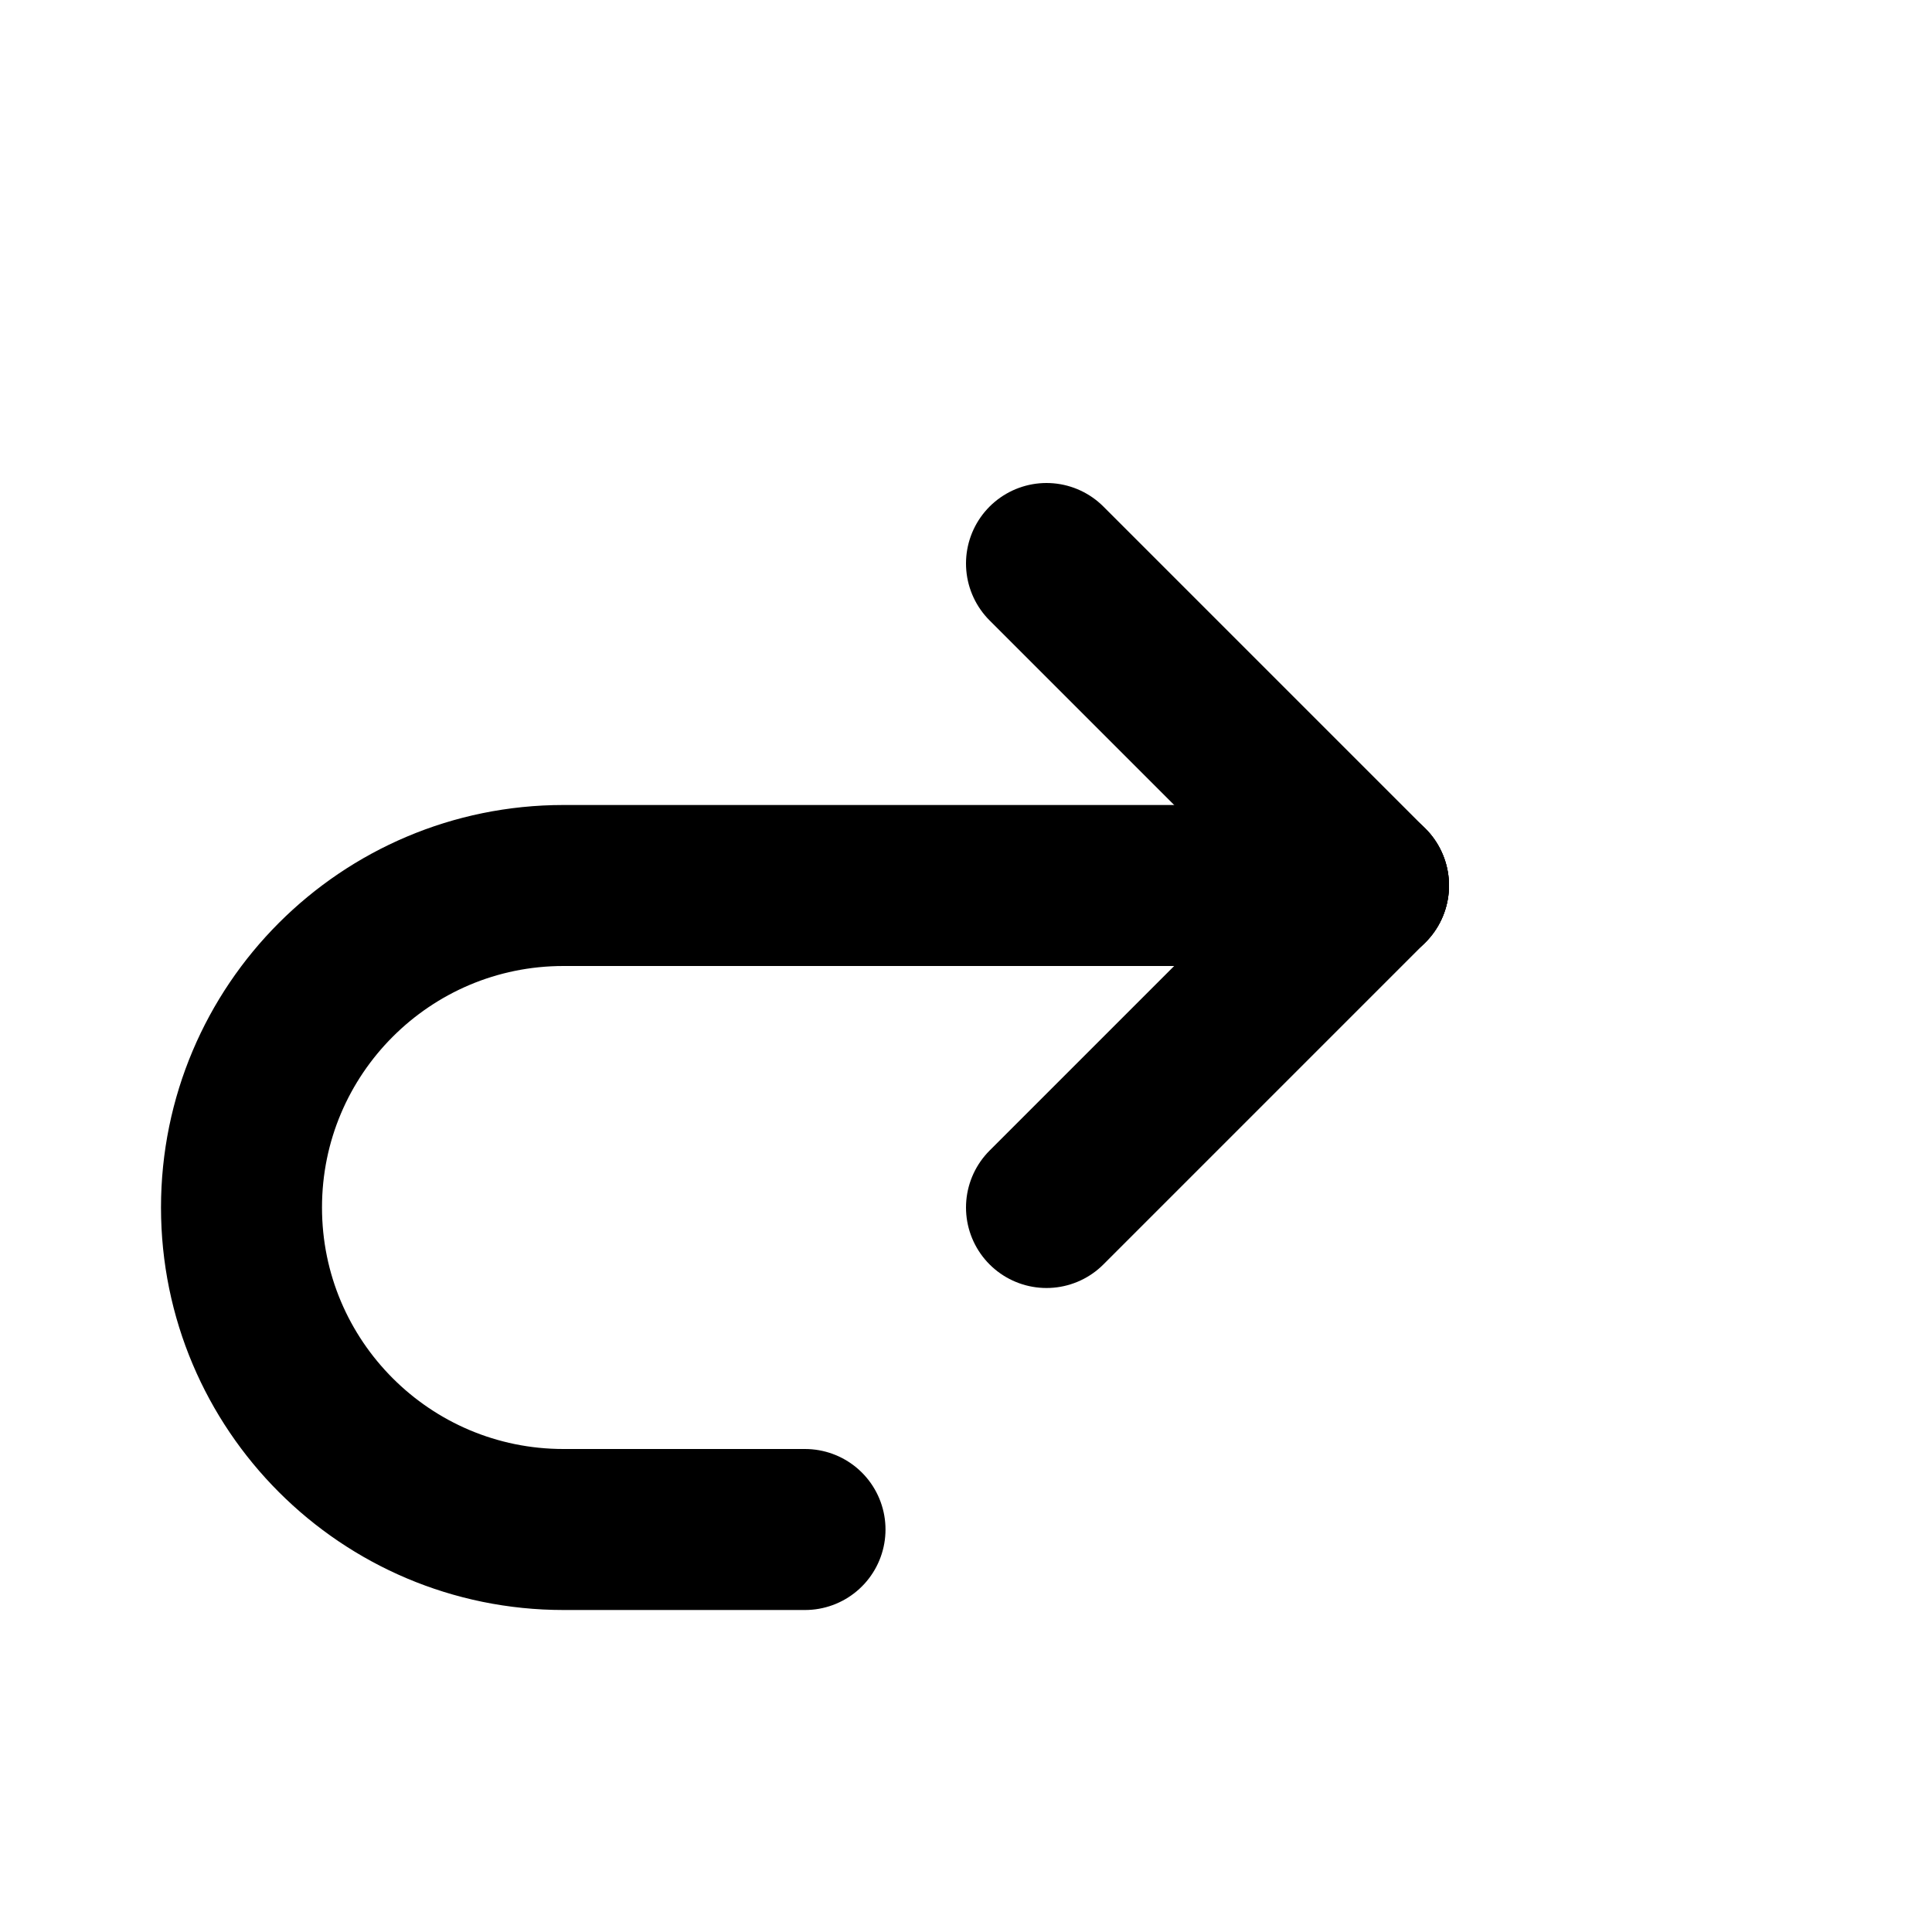
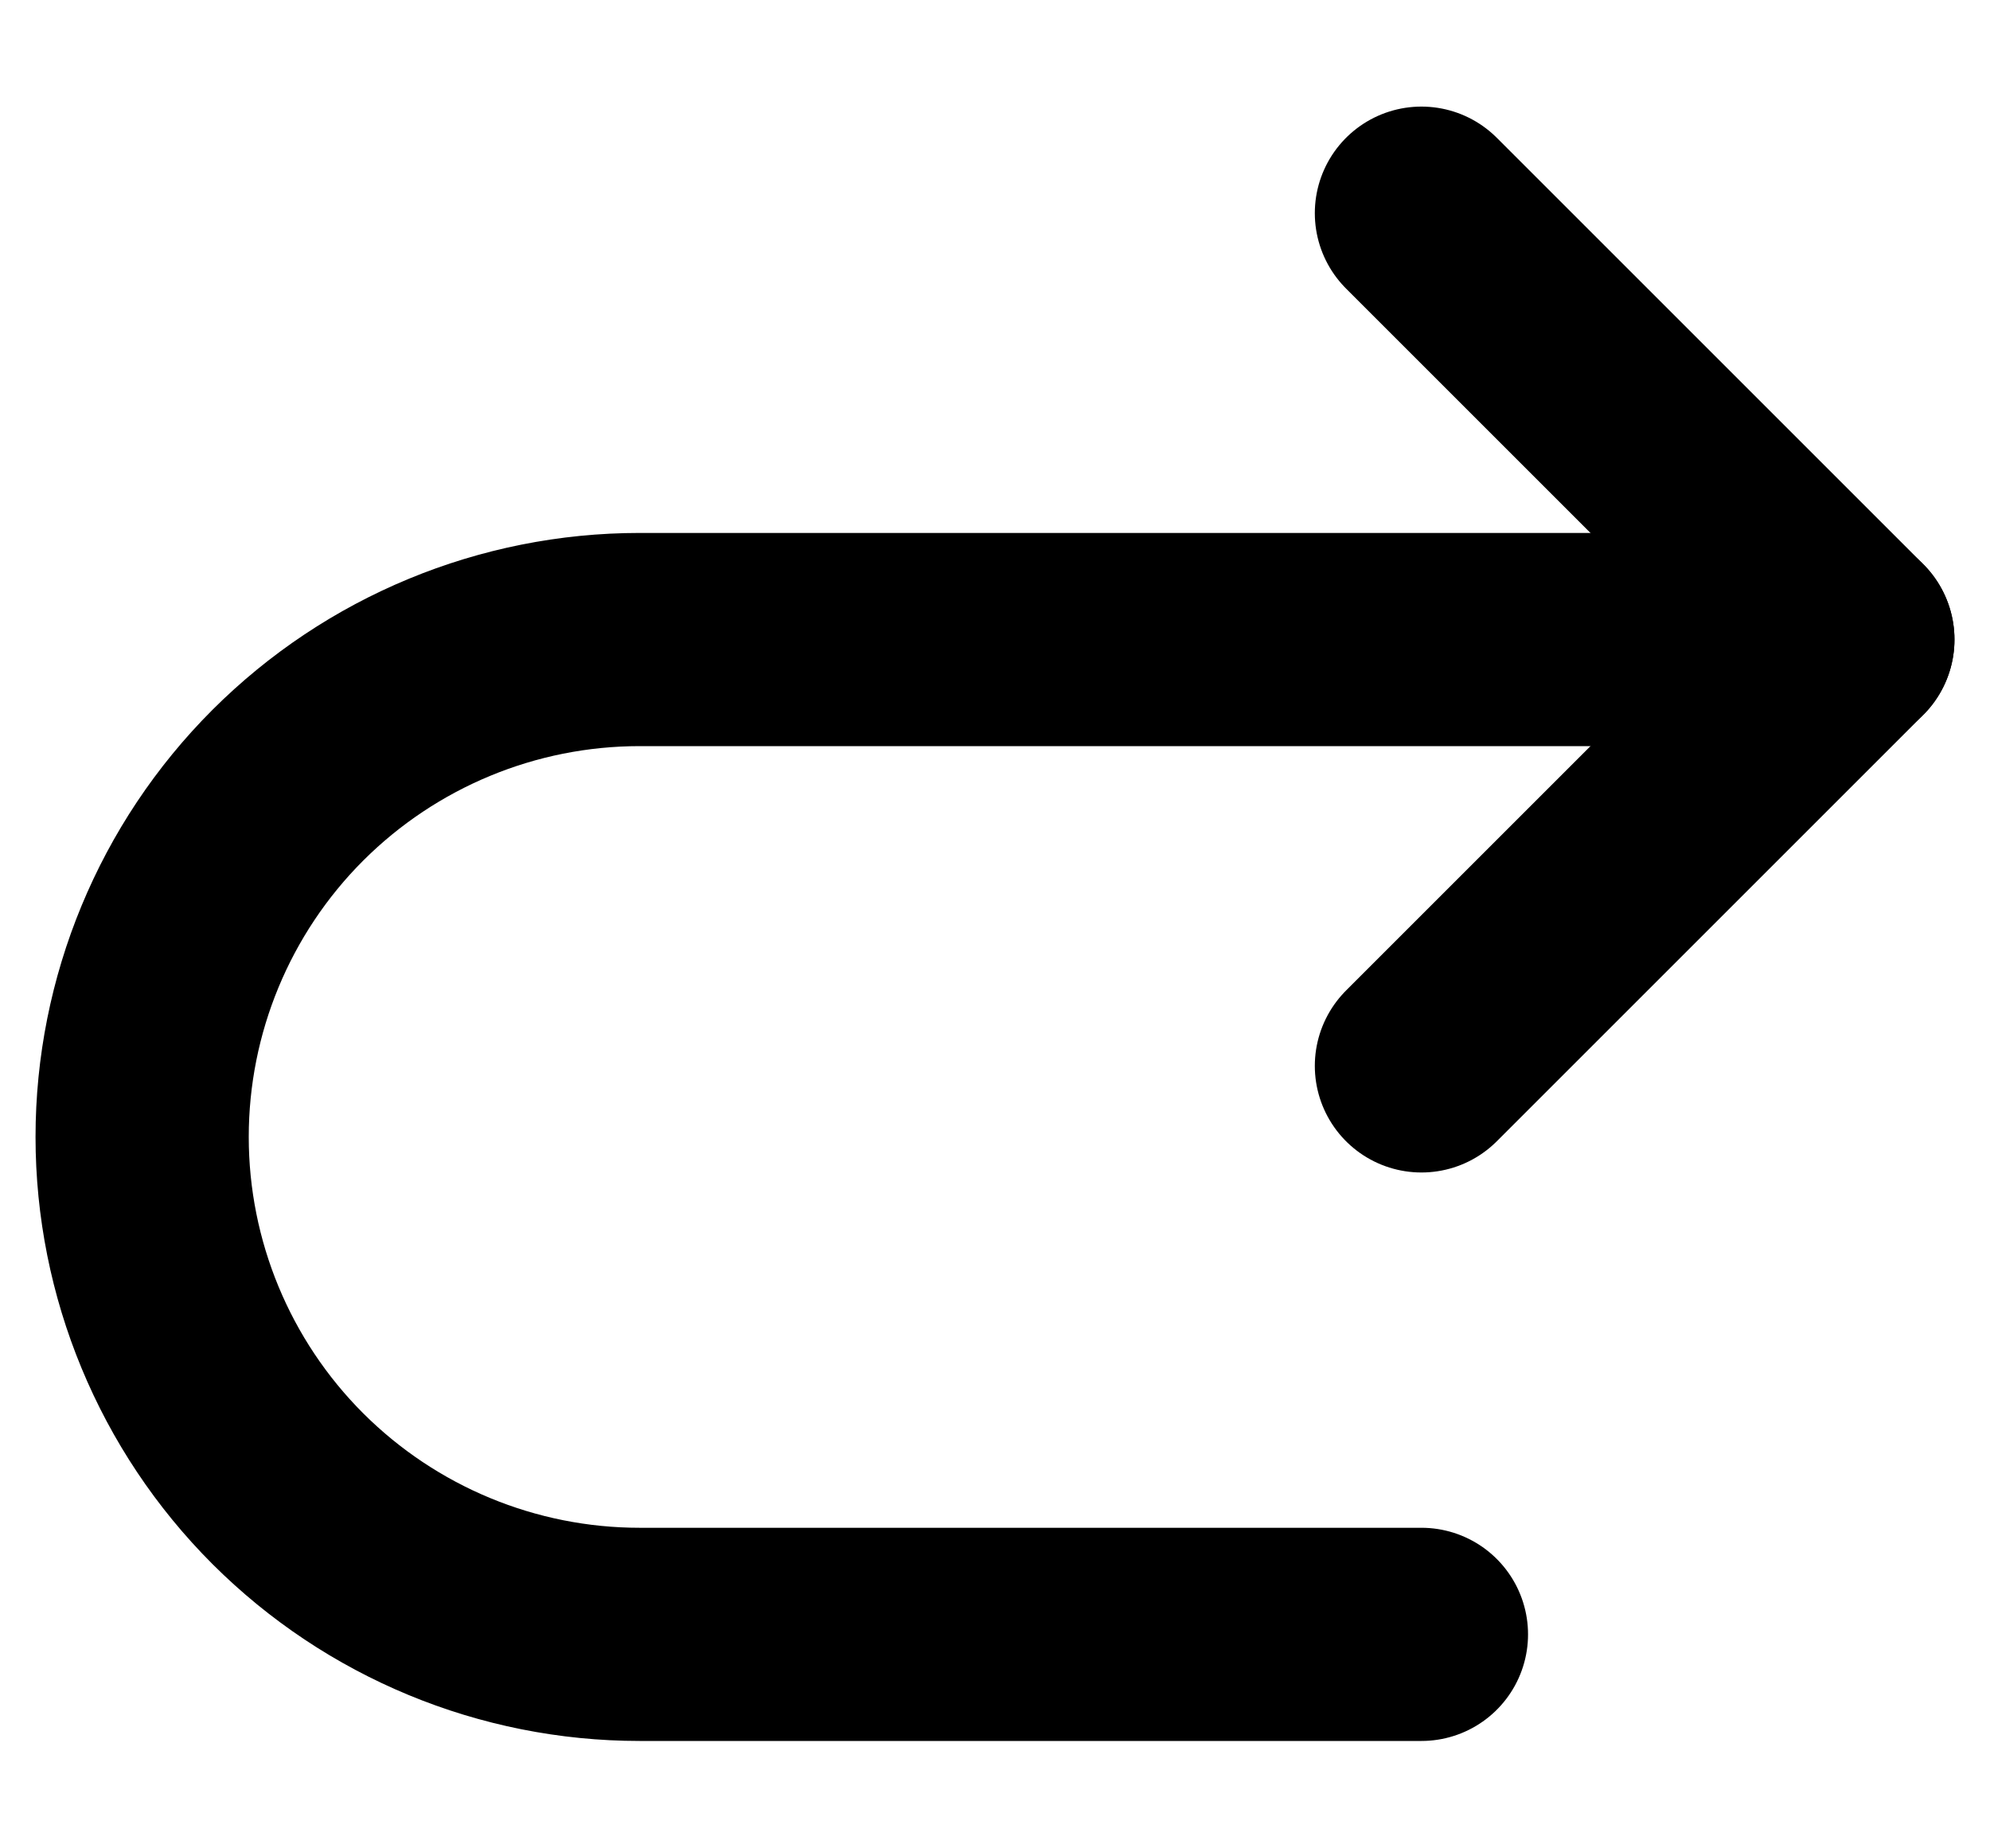
- <svg xmlns="http://www.w3.org/2000/svg" width="24" height="24" viewBox="0 0 24 24" fill="none">
-   <path d="M17 11H7C4.791 11 3 12.791 3 15C3 17.209 4.791 19 7 19H10" stroke="currentColor" stroke-width="2" stroke-linecap="round" stroke-linejoin="round" />
-   <path d="M17 11L13 7" stroke="currentColor" stroke-width="2" stroke-linecap="round" stroke-linejoin="round" />
-   <path d="M17 11L13 15" stroke="currentColor" stroke-width="2" stroke-linecap="round" stroke-linejoin="round" />
+ <svg xmlns="http://www.w3.org/2000/svg" width="14" height="13" viewBox="0 0 14 13" fill="none">
+   <path d="M10 7.5L13 4.5L10 1.5" stroke="black" stroke-width="1.5" stroke-linecap="round" stroke-linejoin="round" />
+   <path d="M10 11.5H4.5C3.572 11.5 2.682 11.131 2.025 10.475C1.369 9.819 1 8.928 1 8C1 7.072 1.369 6.181 2.025 5.525C2.682 4.869 3.572 4.5 4.5 4.5H13" stroke="black" stroke-width="1.5" stroke-linecap="round" stroke-linejoin="round" />
</svg>
